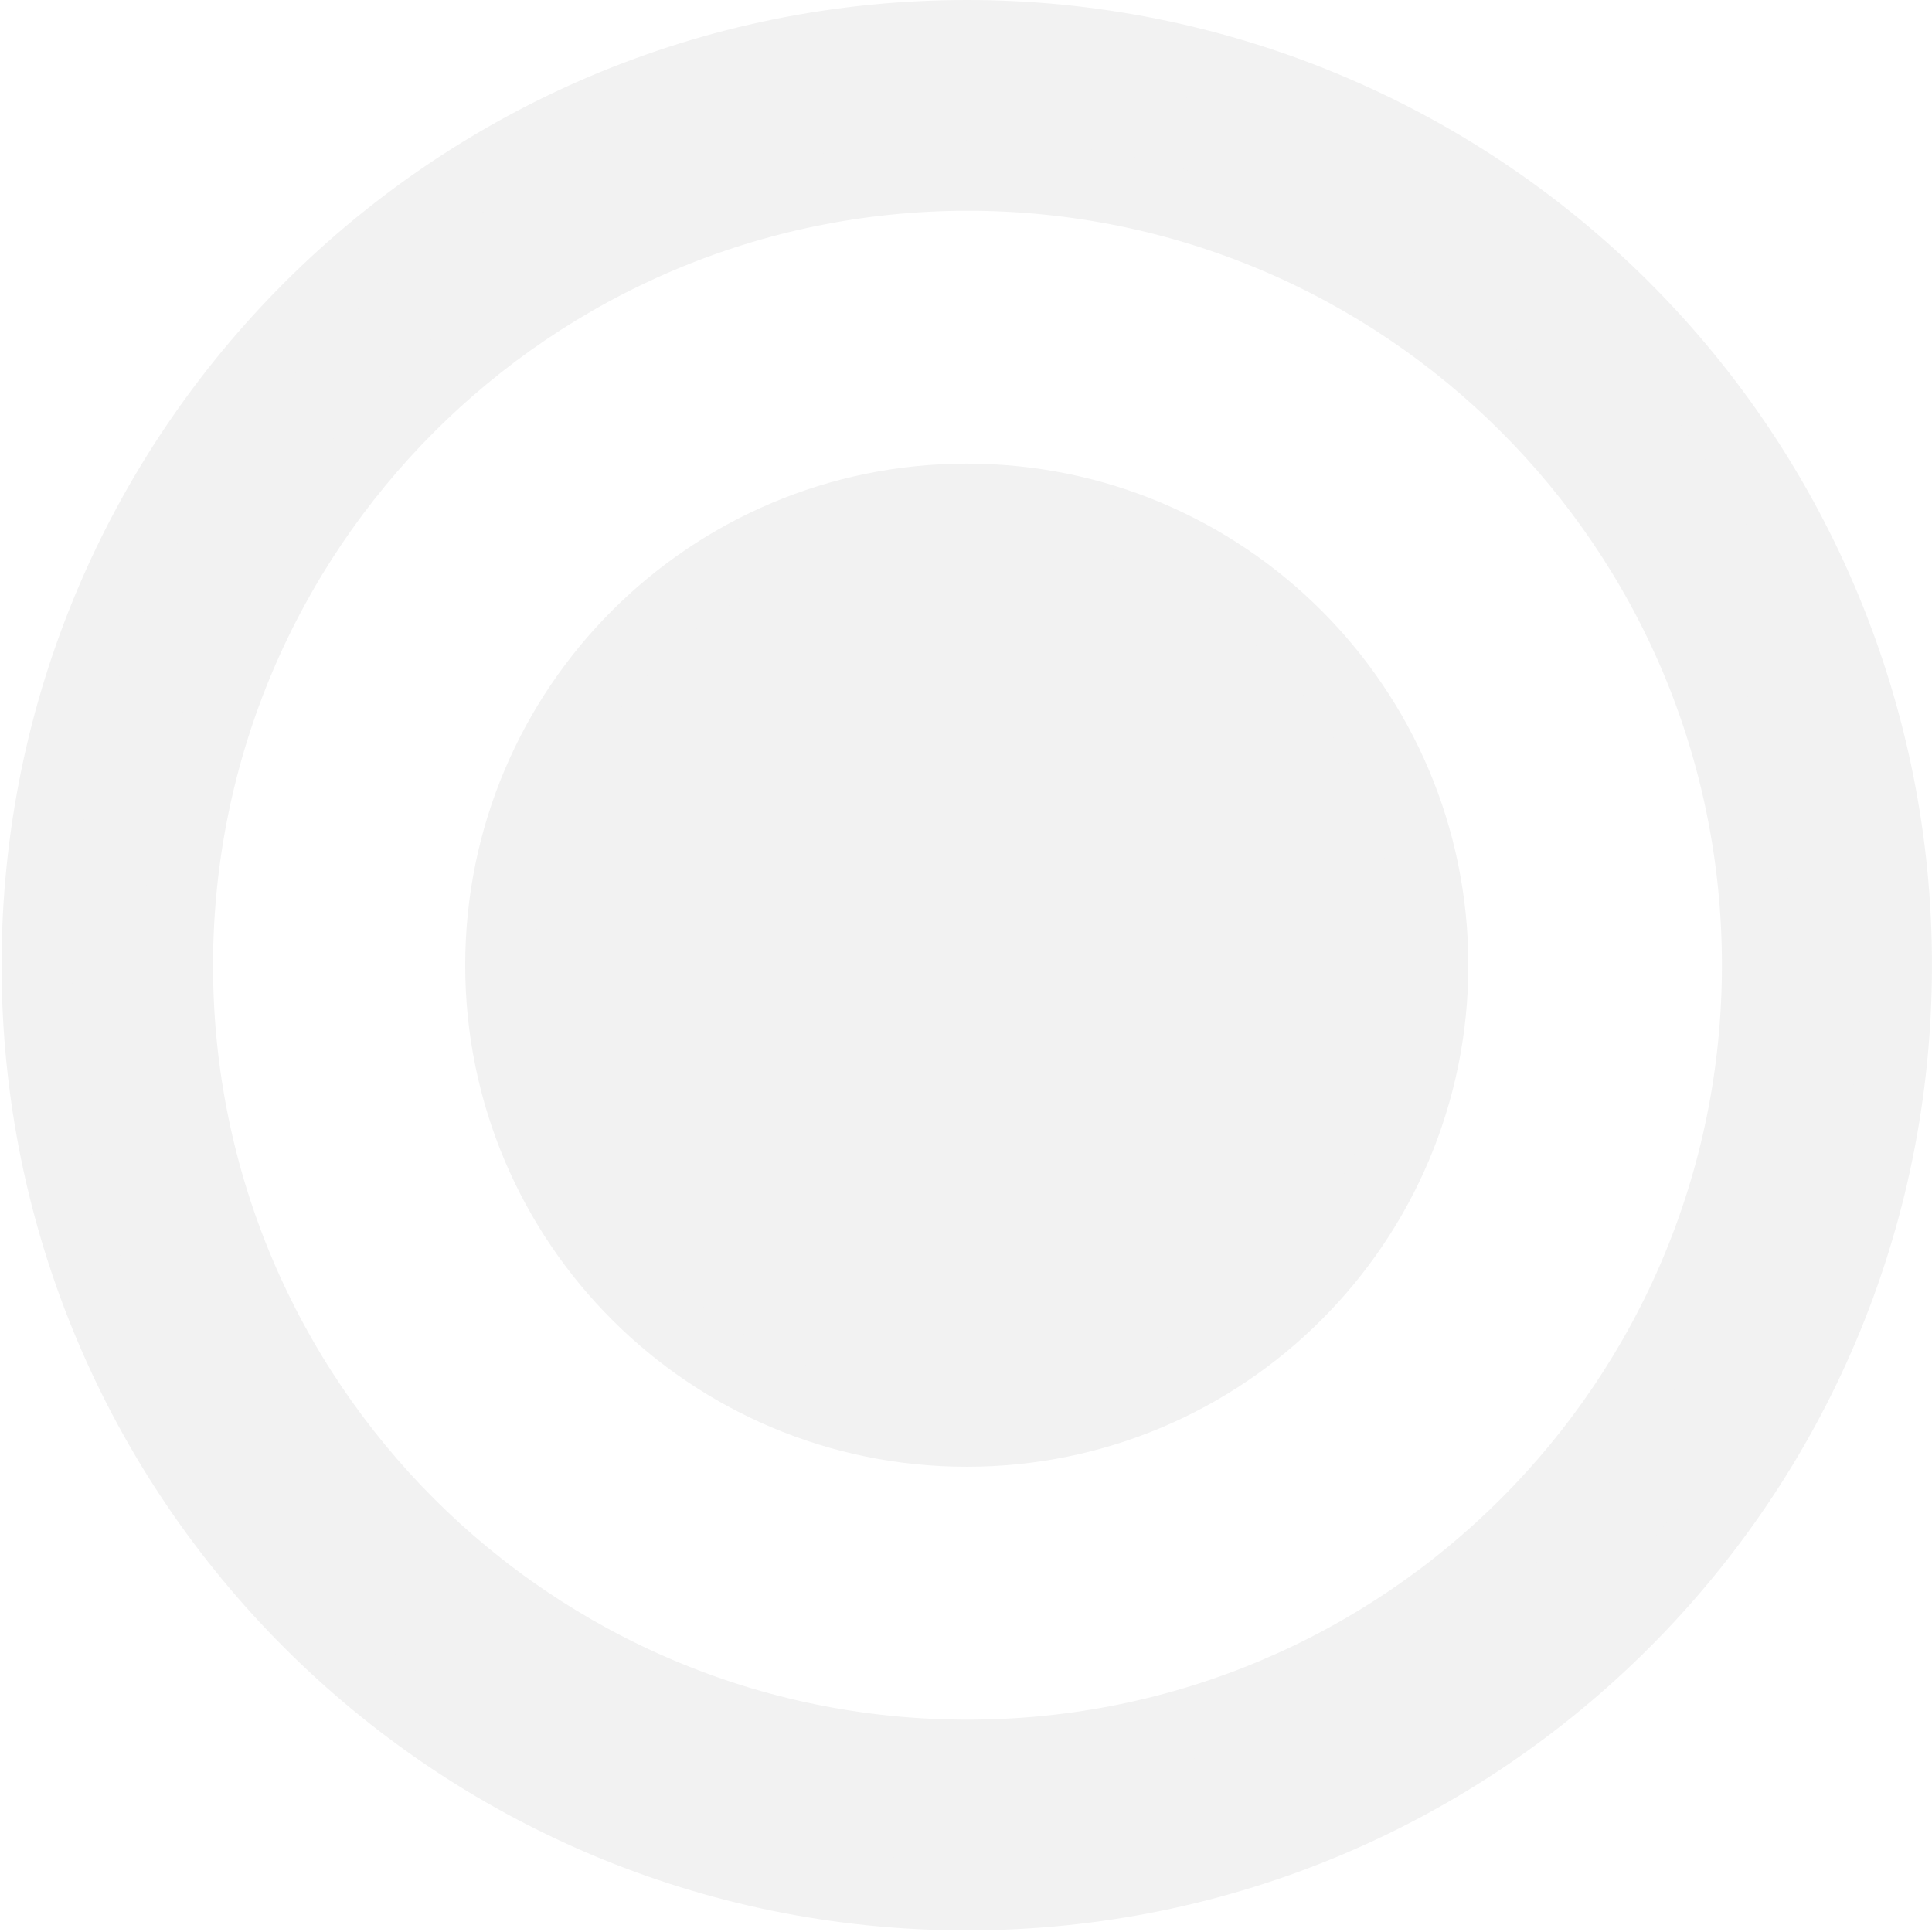
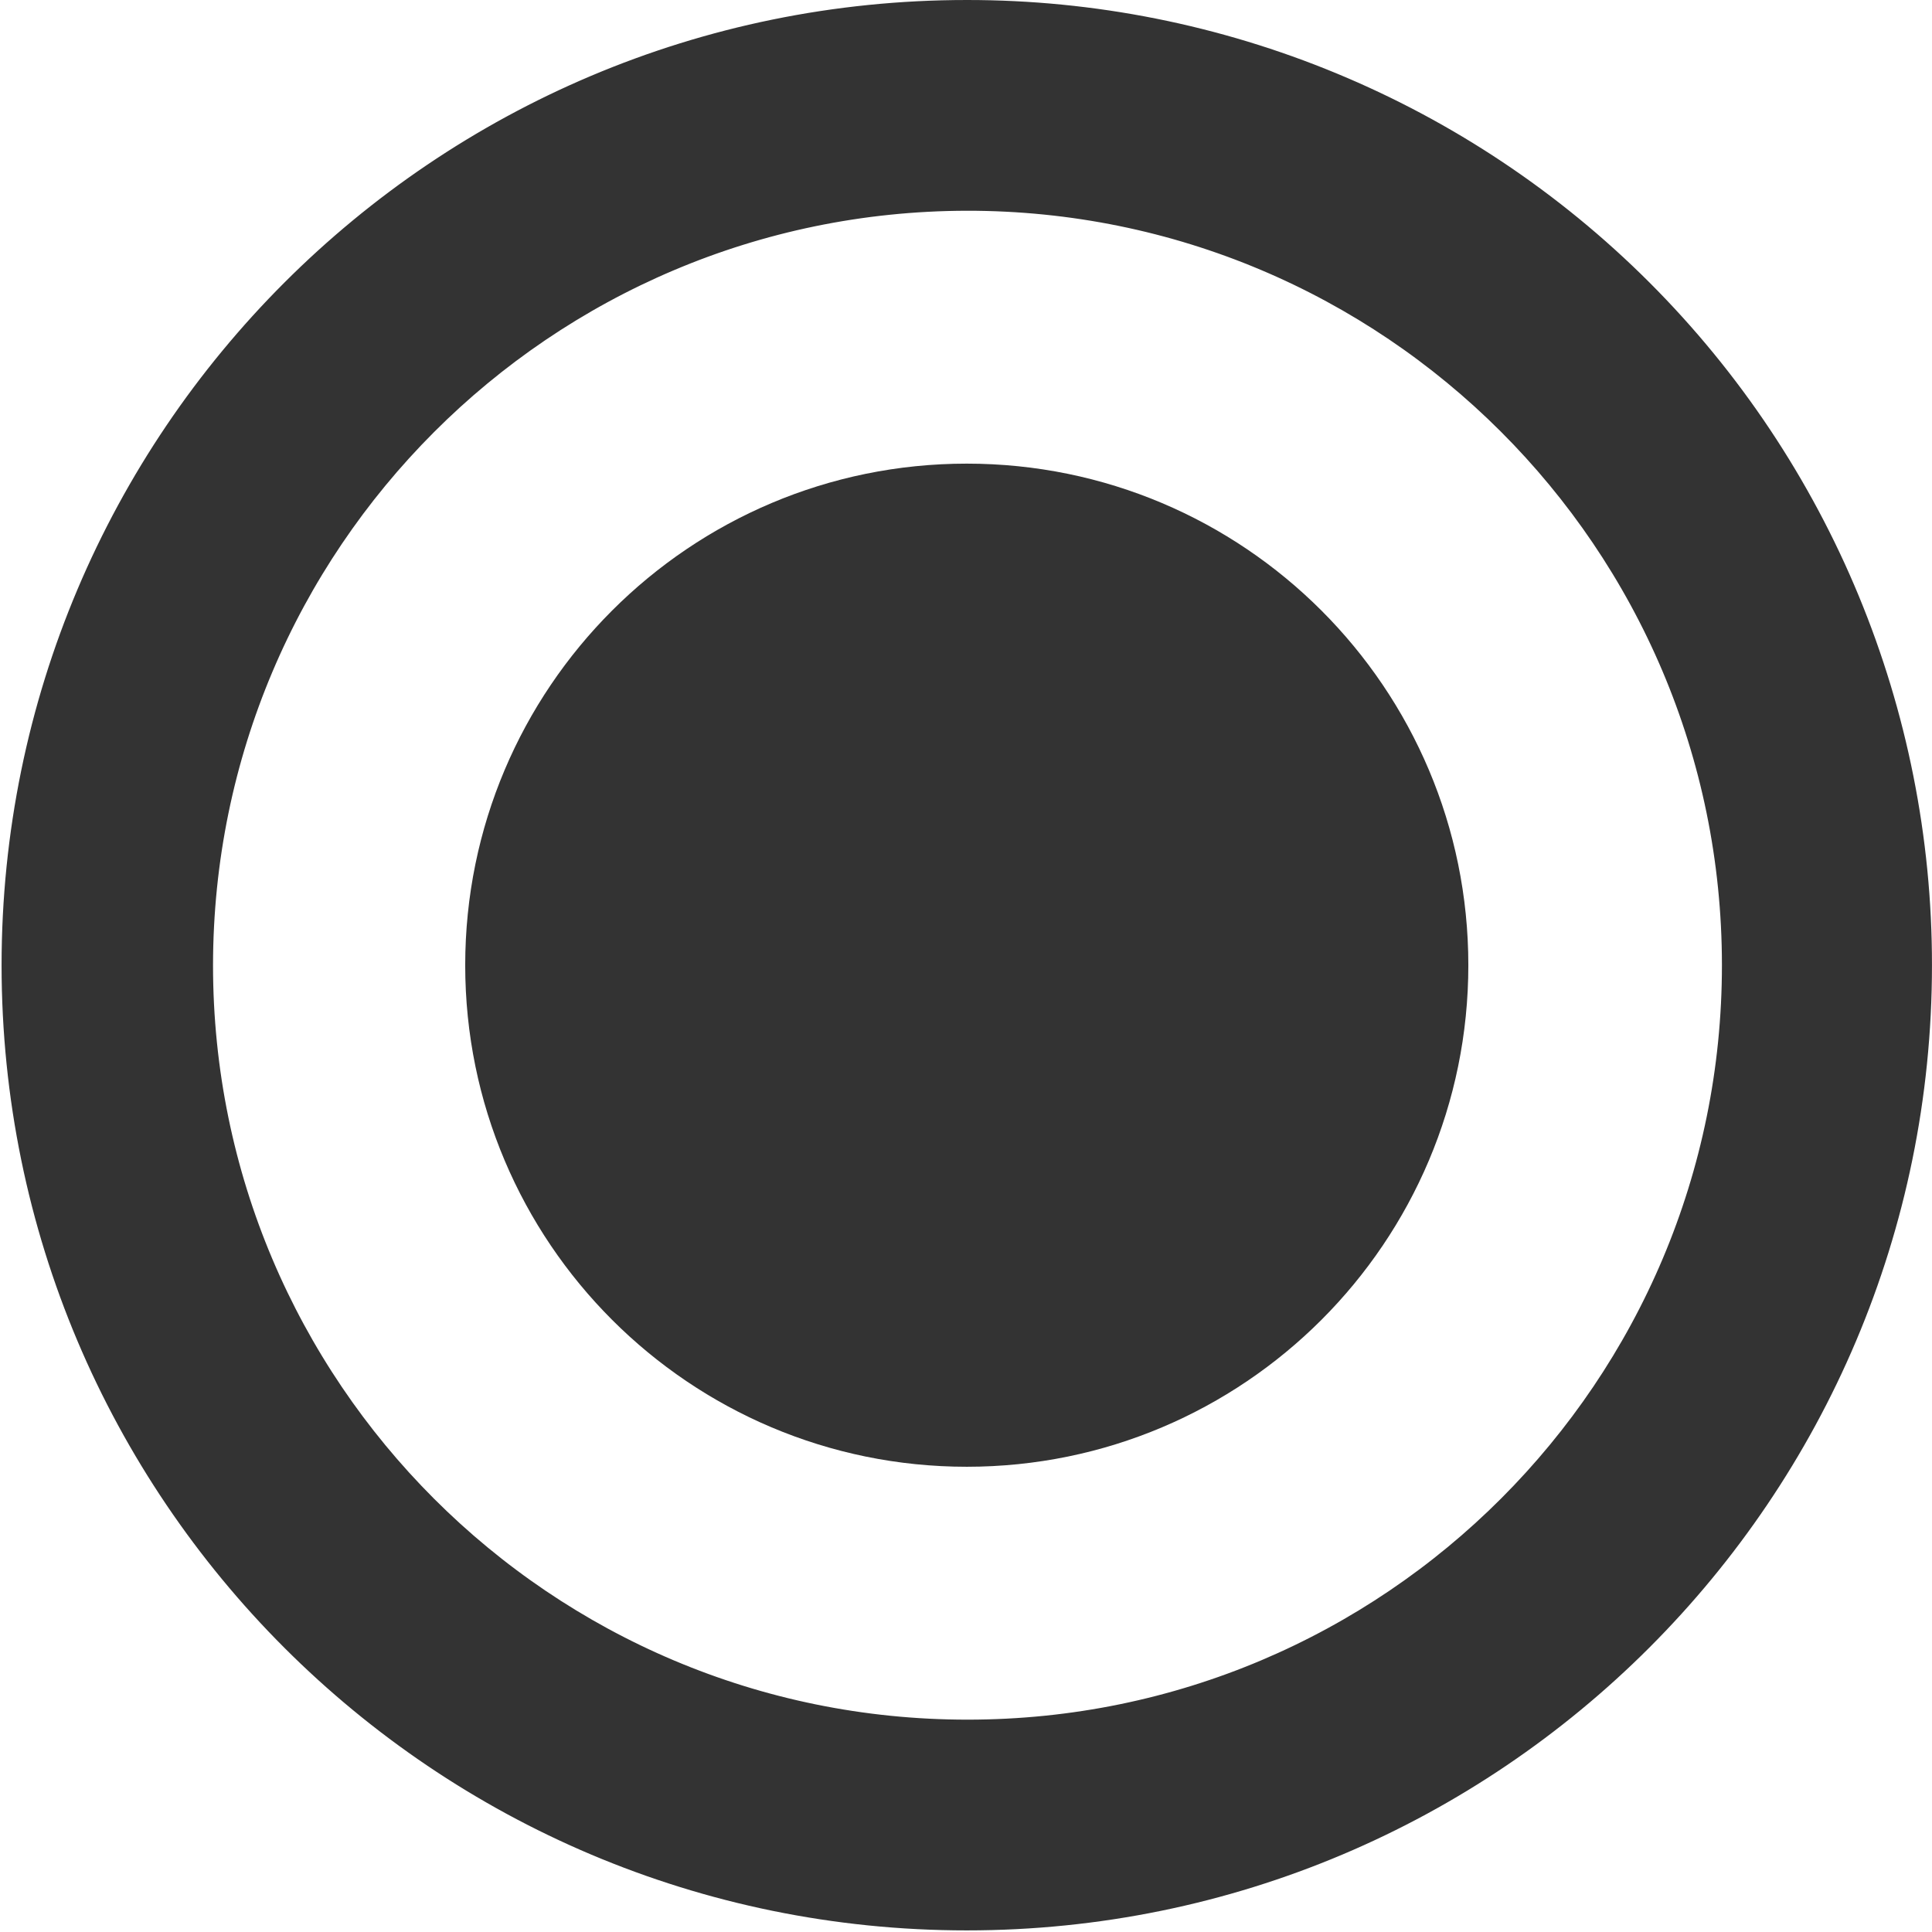
<svg xmlns="http://www.w3.org/2000/svg" width="31.783mm" height="31.783mm" viewBox="0 0 31.783 31.783" version="1.1" id="svg1393">
  <defs id="defs1387" />
  <g id="layer1" transform="translate(-95.96215,-154.089)">
-     <g id="g1104" transform="matrix(1.155624,0,0,1.155624,82.30554,141.2154)" style="fill:#f2f2f2;stroke:#f2f2f2">
-       <circle id="circle1080" r="6.64" cy="24.88" cx="25.58" class="cls-1" style="fill:#f2f2f2;stroke:#f2f2f2;stroke-miterlimit:10" />
-       <path id="path1082" d="M 25.58,13.64 A 11.24,11.24 0 1 1 14.35,24.88 11.25,11.25 0 0 1 25.58,13.64 m 0,-2 A 13.24,13.24 0 1 0 38.82,24.88 13.23,13.23 0 0 0 25.58,11.64 Z" class="cls-2" style="fill:#f2f2f2;stroke:#f2f2f2" />
+     <g id="g1104" transform="matrix(1.155624,0,0,1.155624,82.30554,141.2154)" style="fill:#333333;stroke:#333333">
+       <circle id="circle1080" r="6.64" cy="24.88" cx="25.58" class="cls-1" style="fill:#333333;stroke:#333333;stroke-miterlimit:10" />
+       <path id="path1082" d="M 25.58,13.64 A 11.24,11.24 0 1 1 14.35,24.88 11.25,11.25 0 0 1 25.58,13.64 m 0,-2 A 13.24,13.24 0 1 0 38.82,24.88 13.23,13.23 0 0 0 25.58,11.64 Z" class="cls-2" style="fill:#333333;stroke:#333333" />
    </g>
  </g>
</svg>
